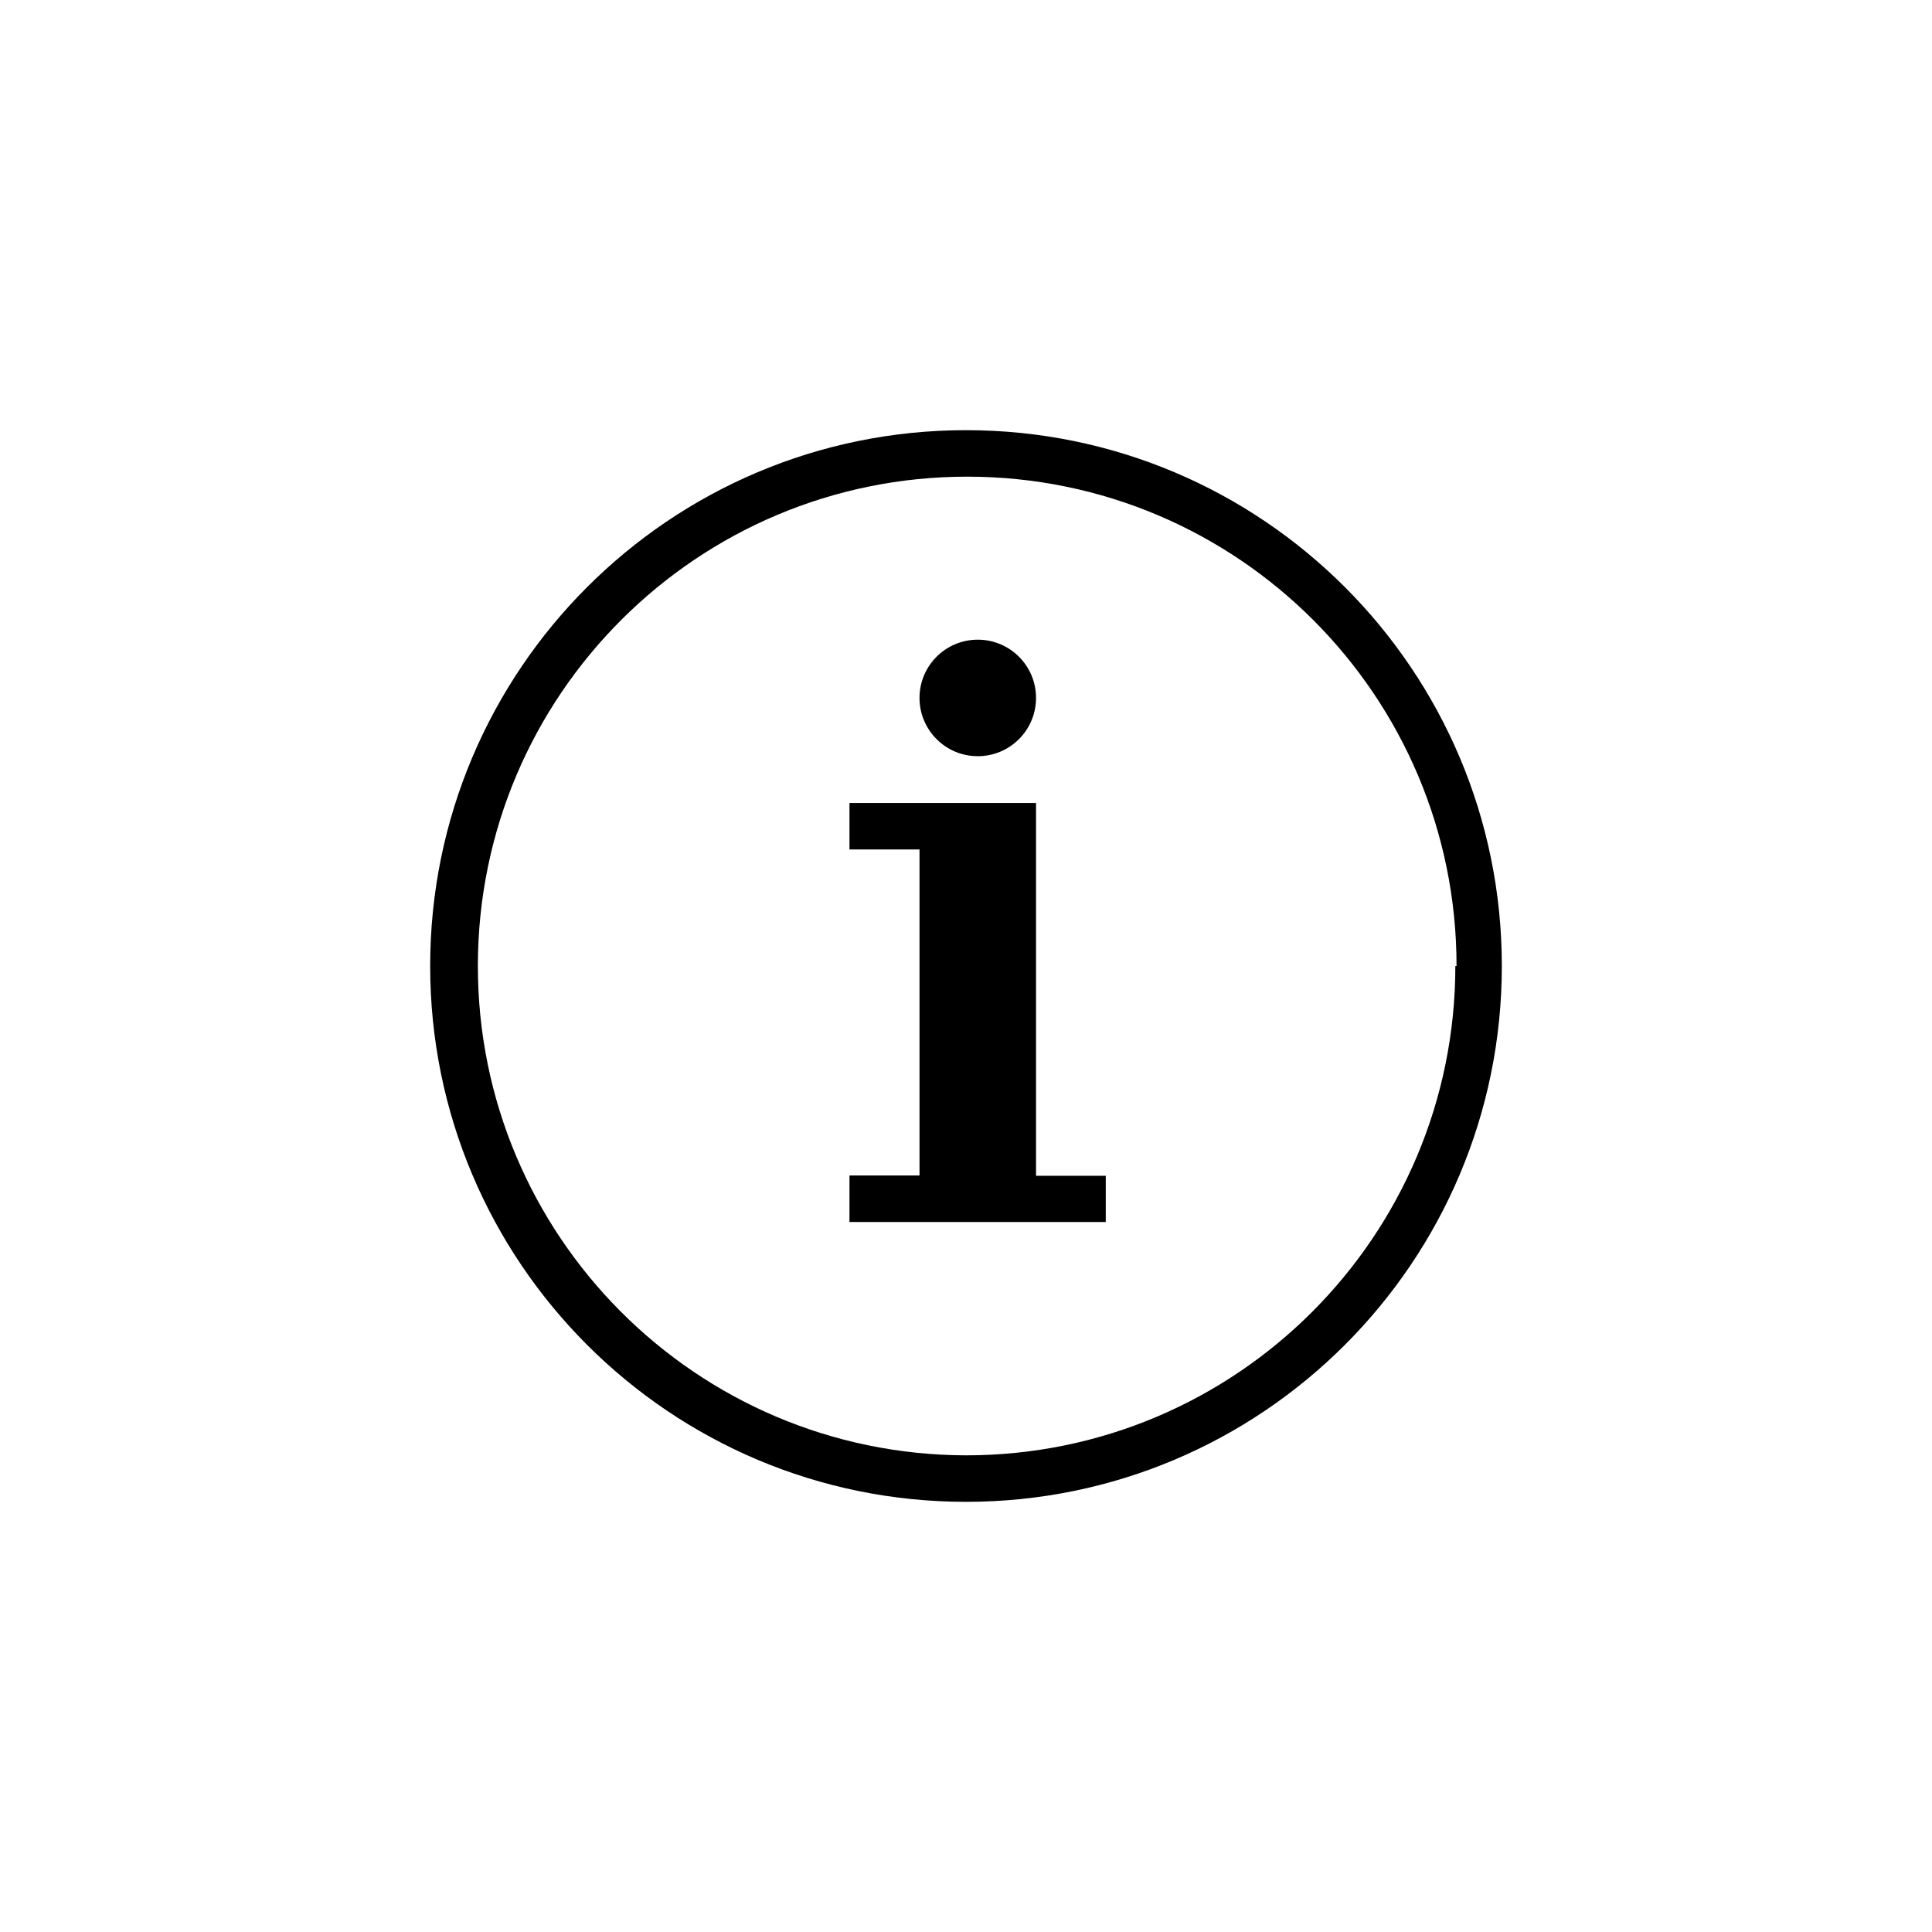
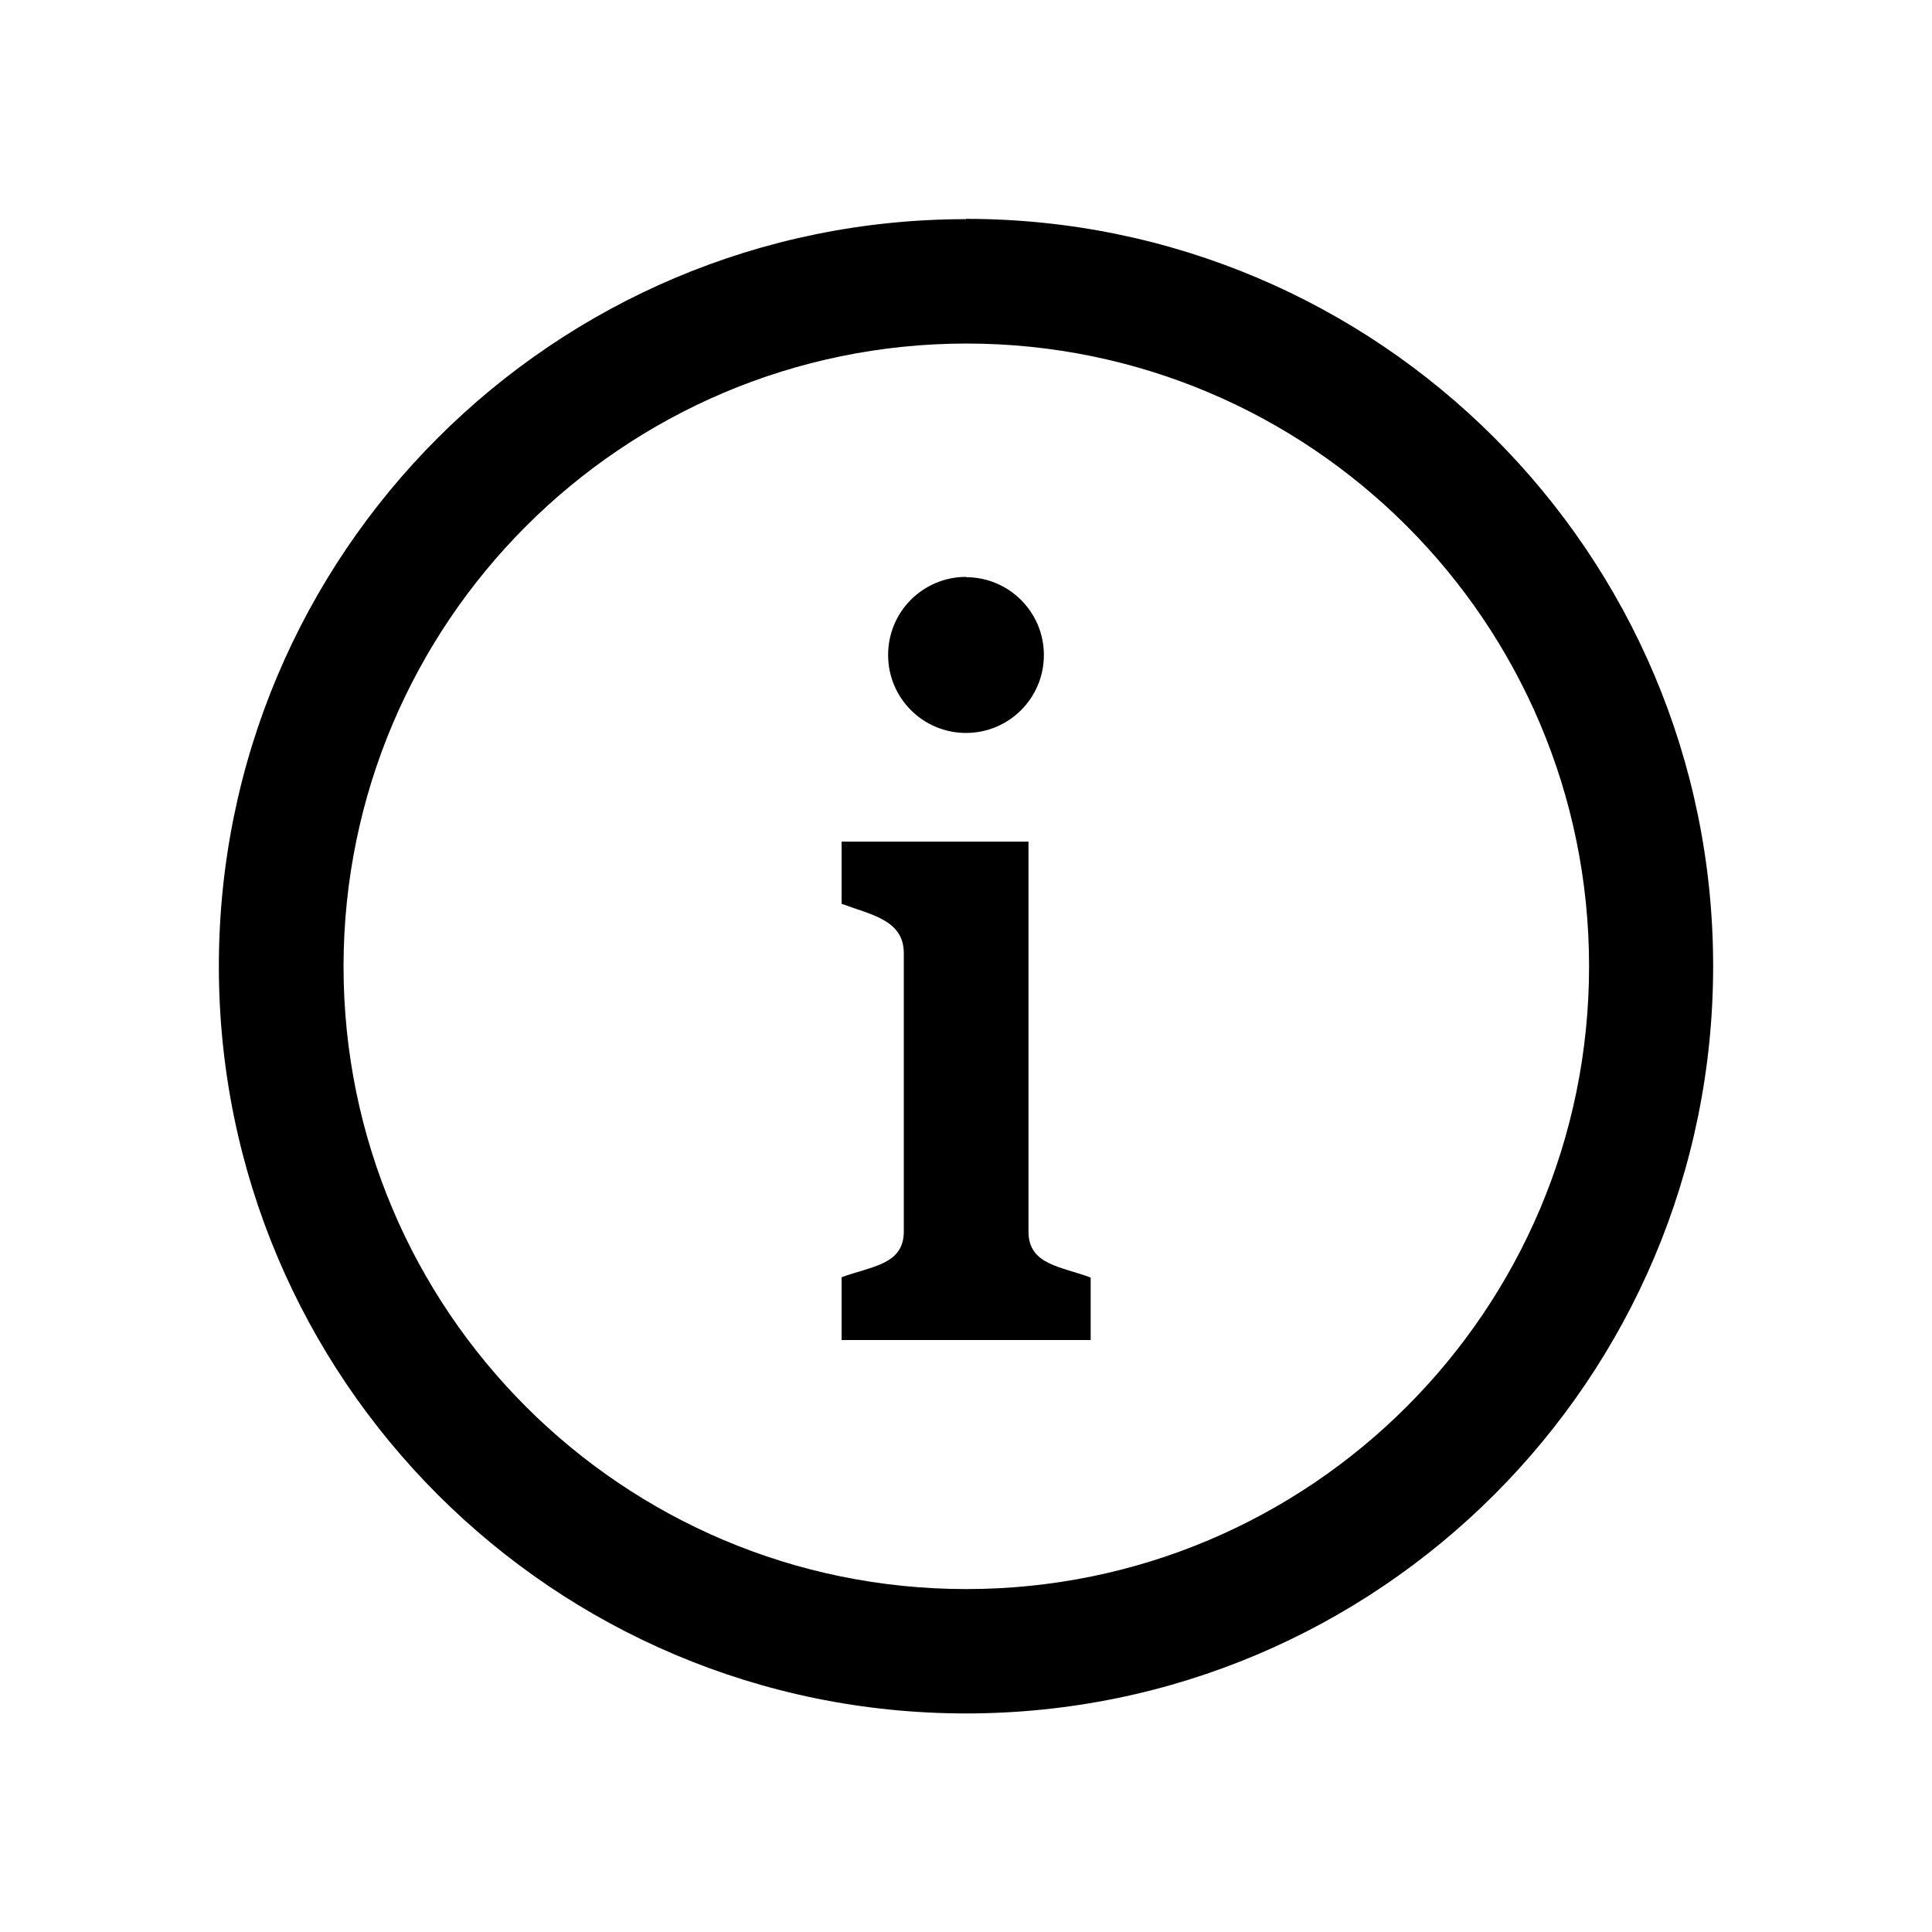
<svg xmlns="http://www.w3.org/2000/svg" viewBox="0 0 64 64">
-   <path d="M14.25,32A17.75,17.75,0,1,1,32,49.75,17.75,17.75,0,0,1,14.25,32Zm34,0A16.21,16.21,0,1,0,32,48.21,16.21,16.21,0,0,0,48.21,32ZM32.39,25.05a1.93,1.93,0,1,0-1.93-1.93A1.93,1.93,0,0,0,32.39,25.05ZM28.14,26.6v1.54h2.32v10.8H28.14v1.54h8.49V38.95H34.32V26.6Z" />
+   <path d="M32,11.38A20.63,20.63,0,1,1,11.38,32,20.65,20.65,0,0,1,32,11.38Zm0-4.12A24.75,24.75,0,1,0,56.75,32,24.75,24.75,0,0,0,32,7.25Zm0,11.86a2.58,2.58,0,1,1-2.58,2.58A2.58,2.58,0,0,1,32,19.11Zm4.13,25.27H27.88V42.31c1-.37,2.06-.41,2.06-1.52V31.58c0-1.1-1.06-1.27-2.06-1.64V27.88h6.19V40.8c0,1.1,1.07,1.15,2.06,1.52Z" />
</svg>
